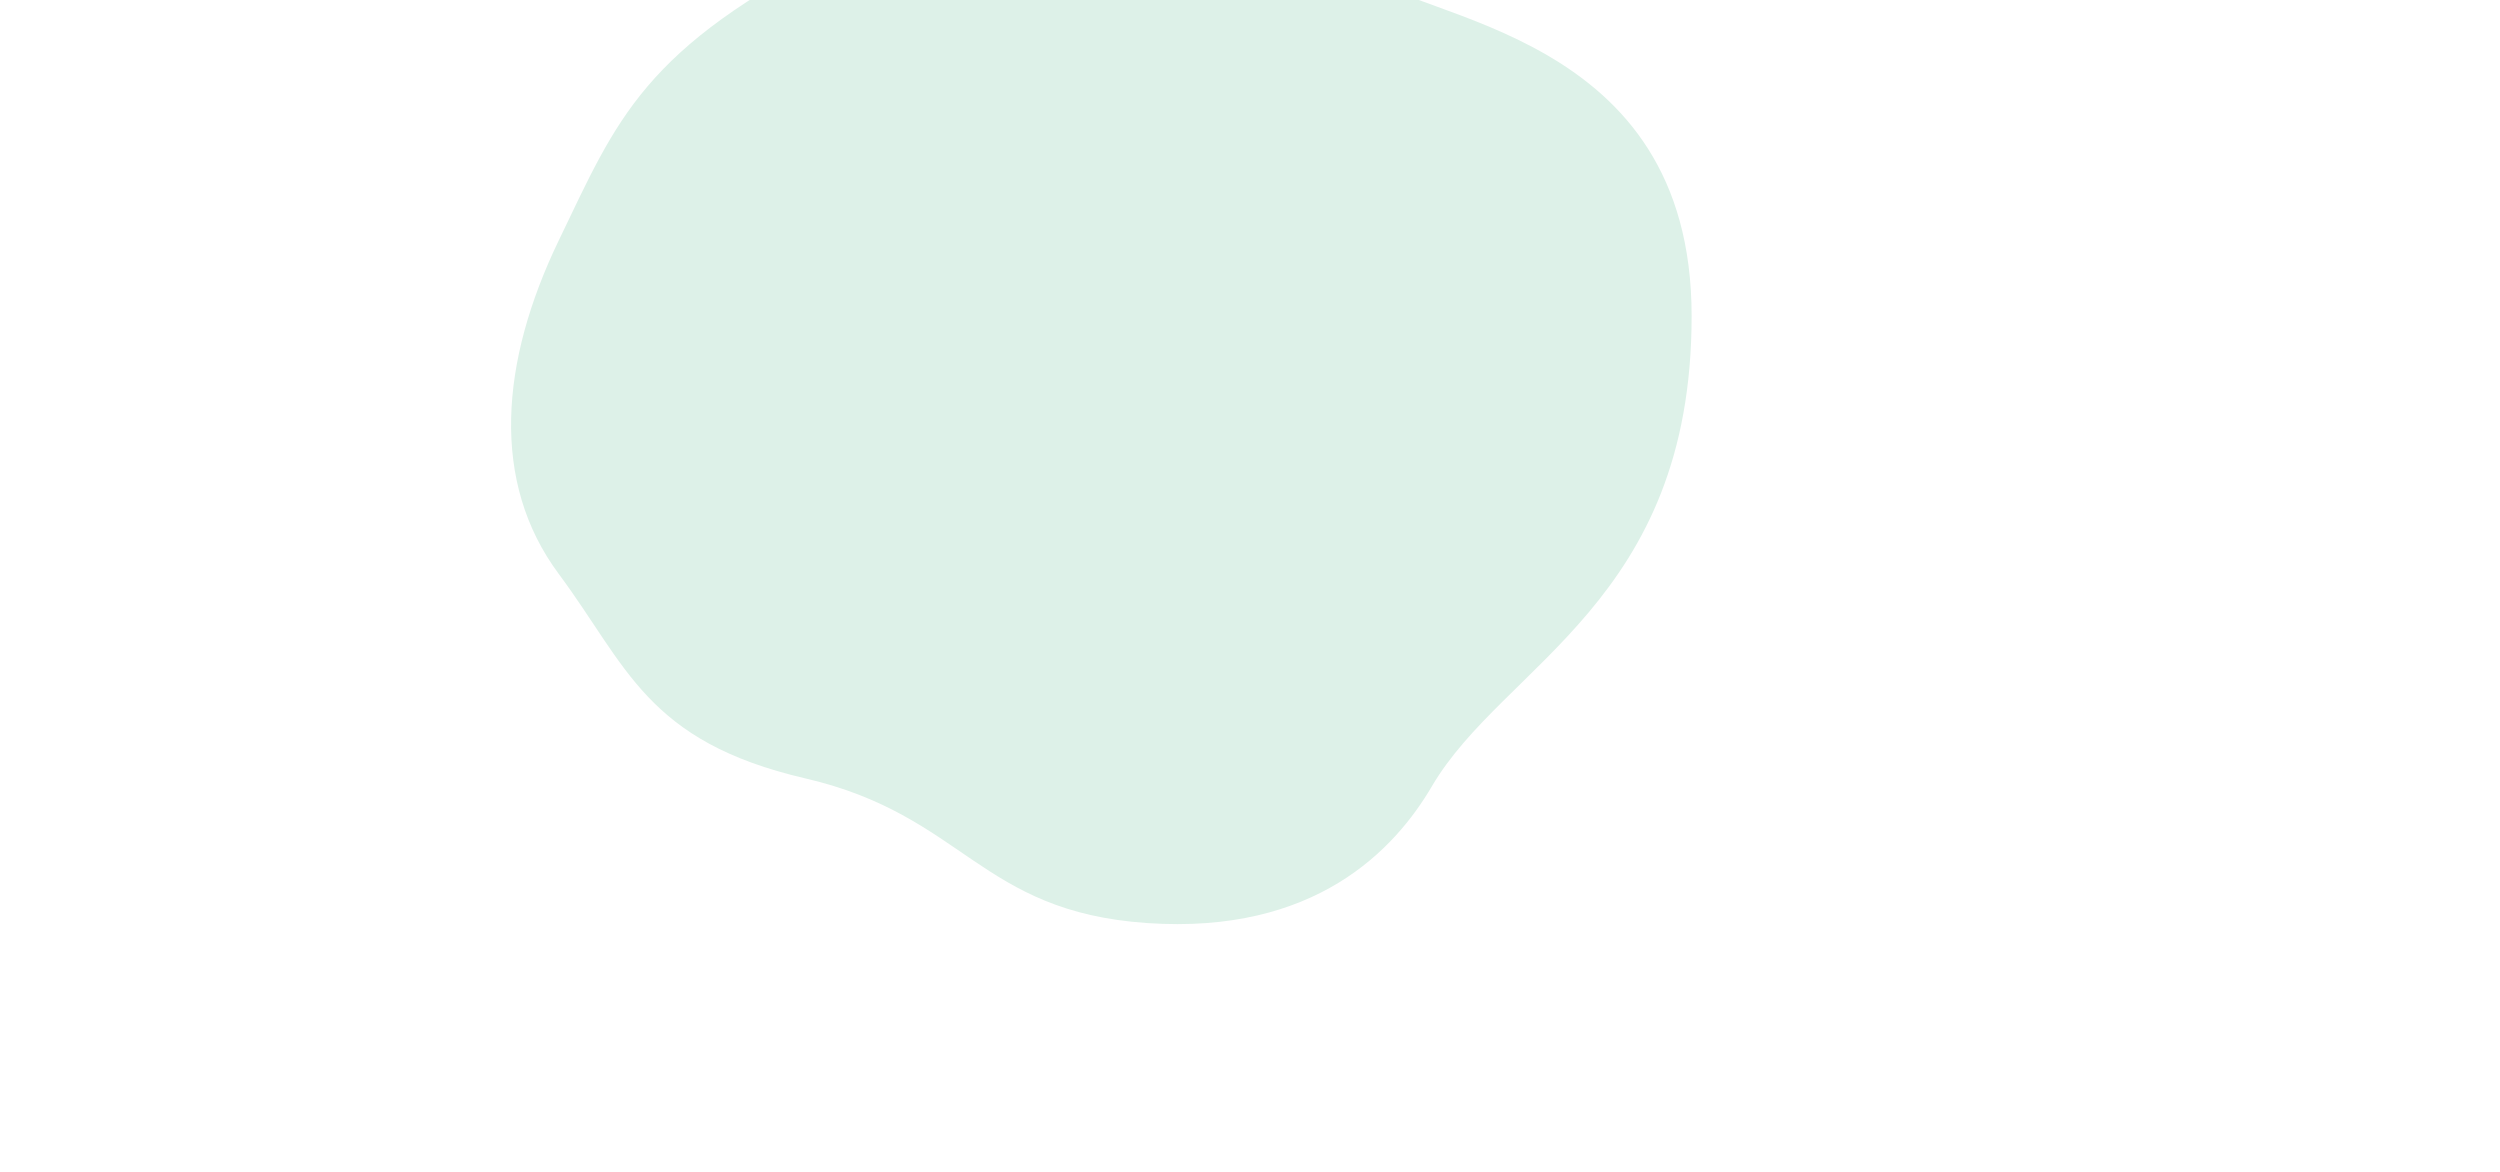
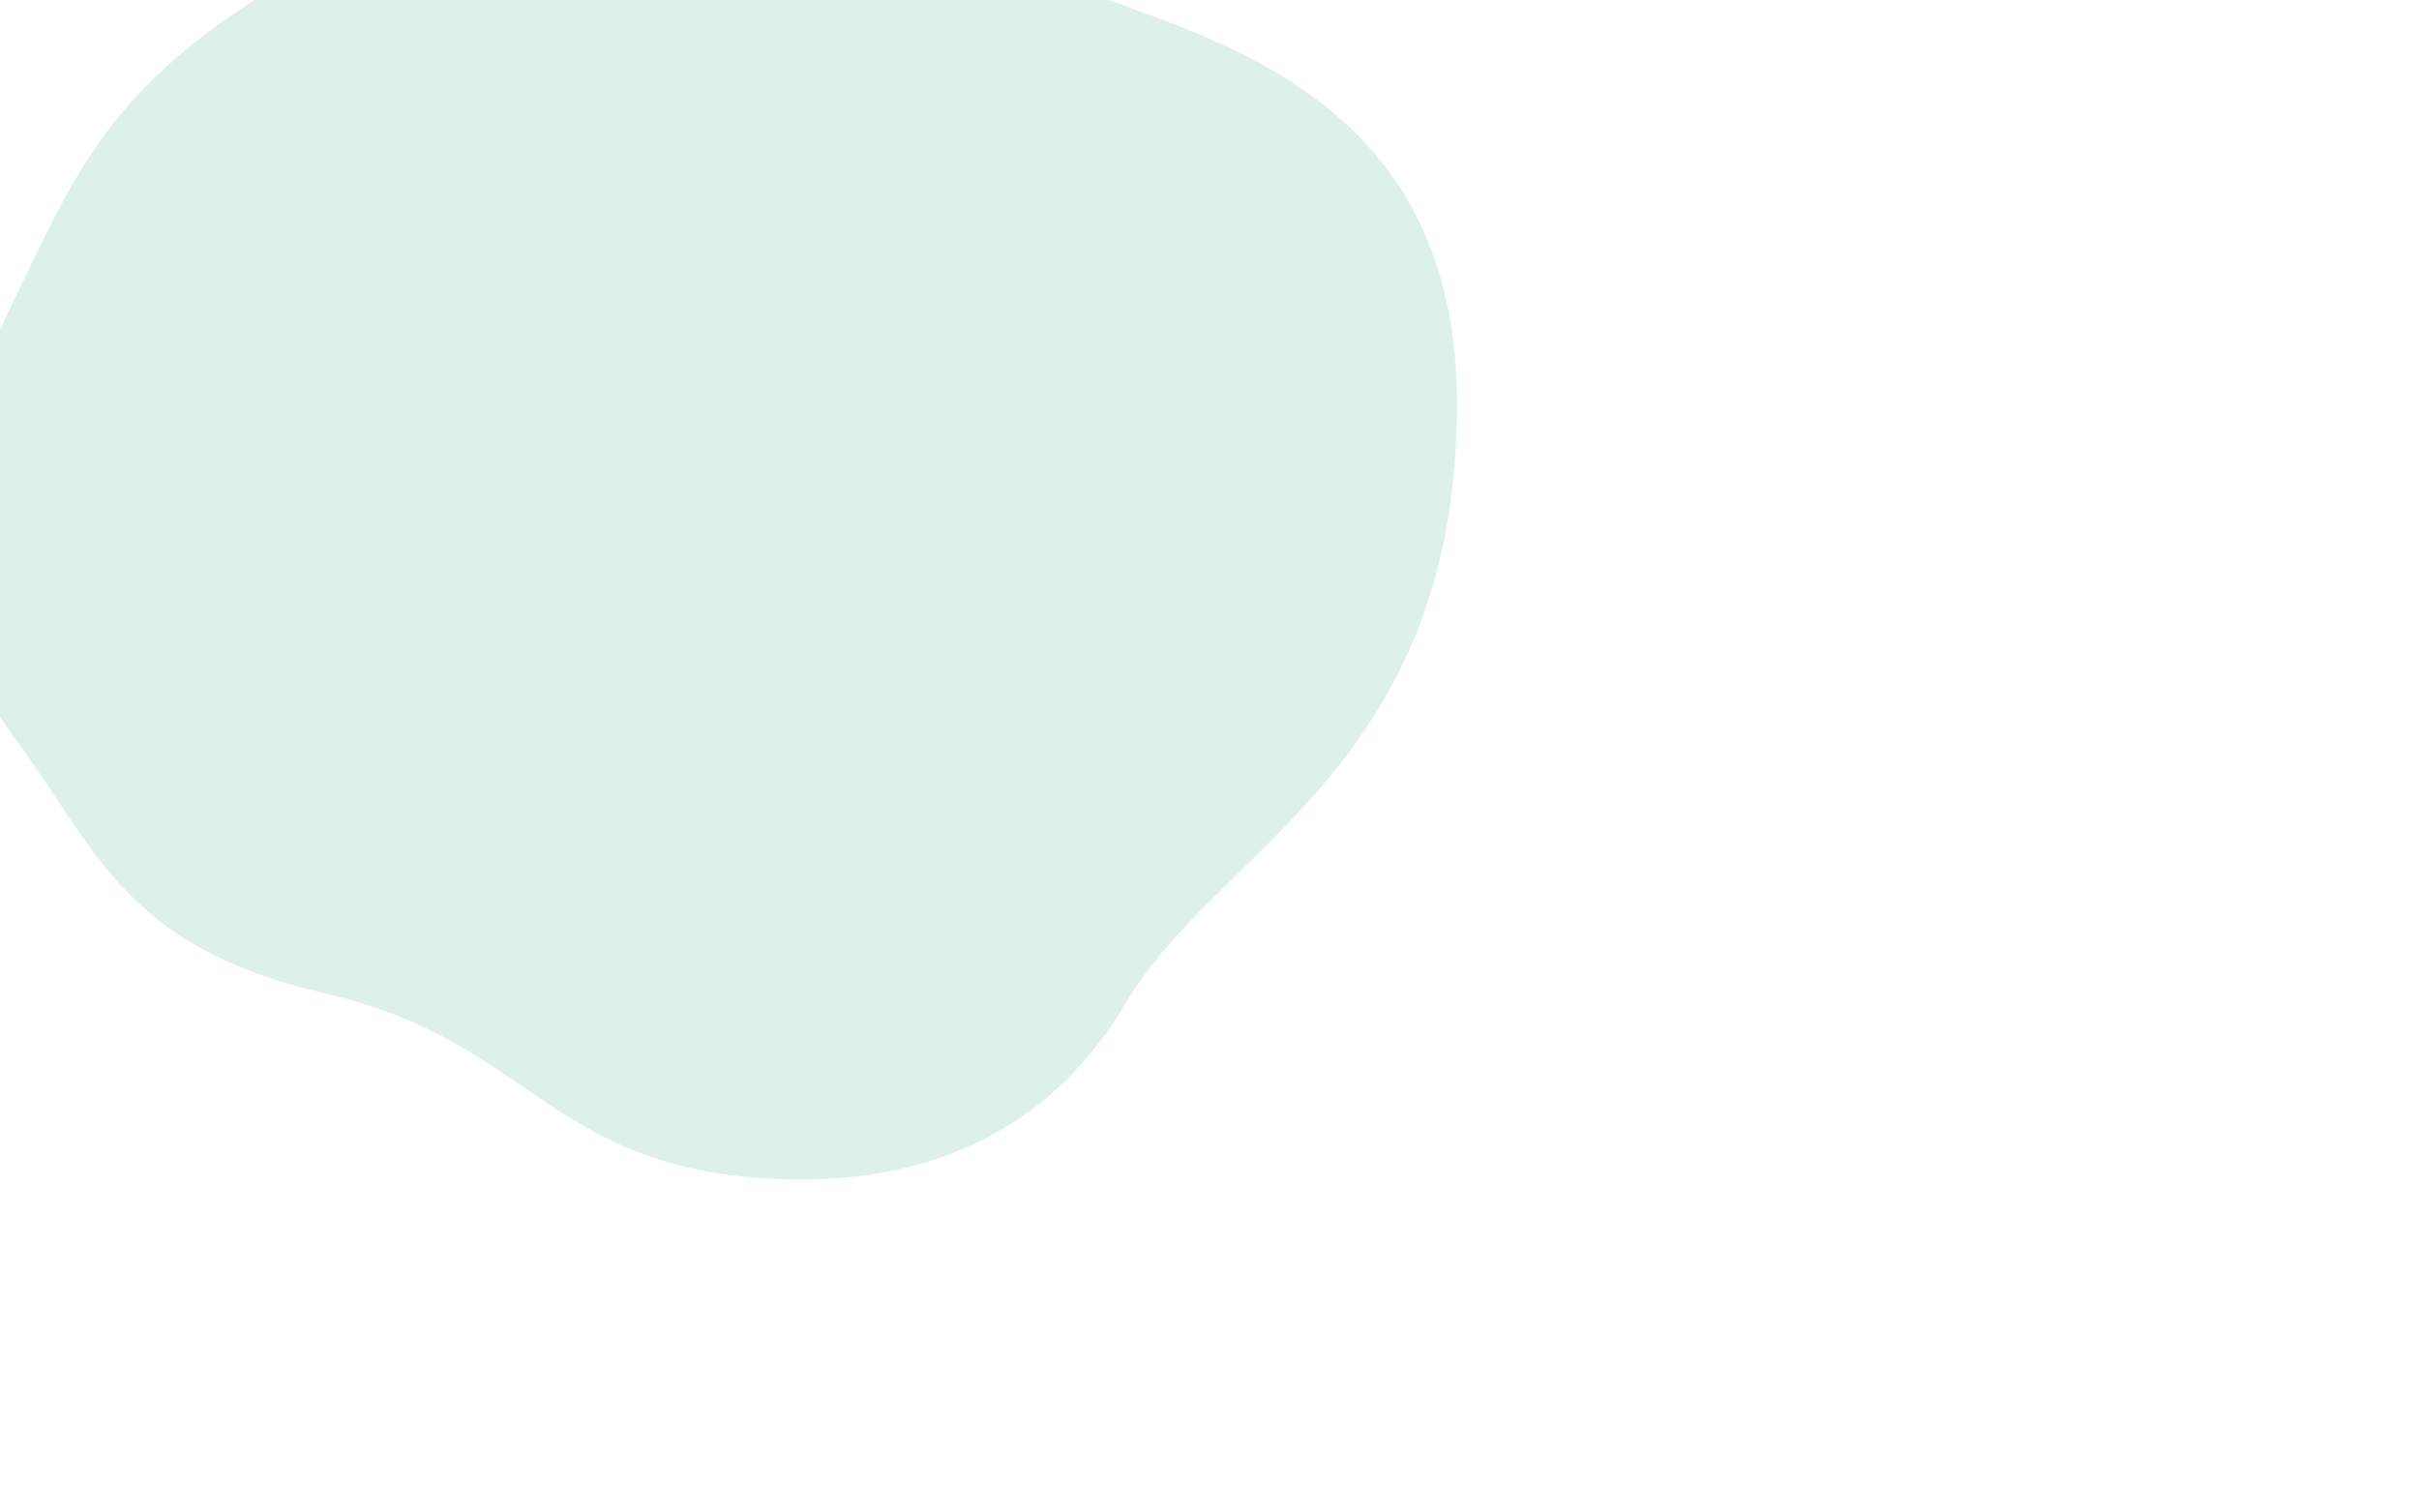
- <svg xmlns="http://www.w3.org/2000/svg" width="1920" height="900" viewBox="120 100 953 946" fill="none">
+ <svg xmlns="http://www.w3.org/2000/svg" width="1920" height="1200" viewBox="320 100 953 956" fill="none">
  <path d="M513.493 845.148C649.092 854.431 713.317 785.882 743.275 734.827C801.278 635.979 953 585.692 953 355.103C953 124.514 732.545 117.424 683.377 76.624C565.122 -21.507 427.945 -22.833 267.117 58.058C106.29 138.95 85.792 195.972 38.49 294.103C-8.812 392.233 -16.696 489.038 38.49 563.299C93.676 637.561 109.094 698.539 237.598 728.376C366.102 758.213 377.893 835.866 513.493 845.148Z" fill="#DDF1E8" />
</svg>
